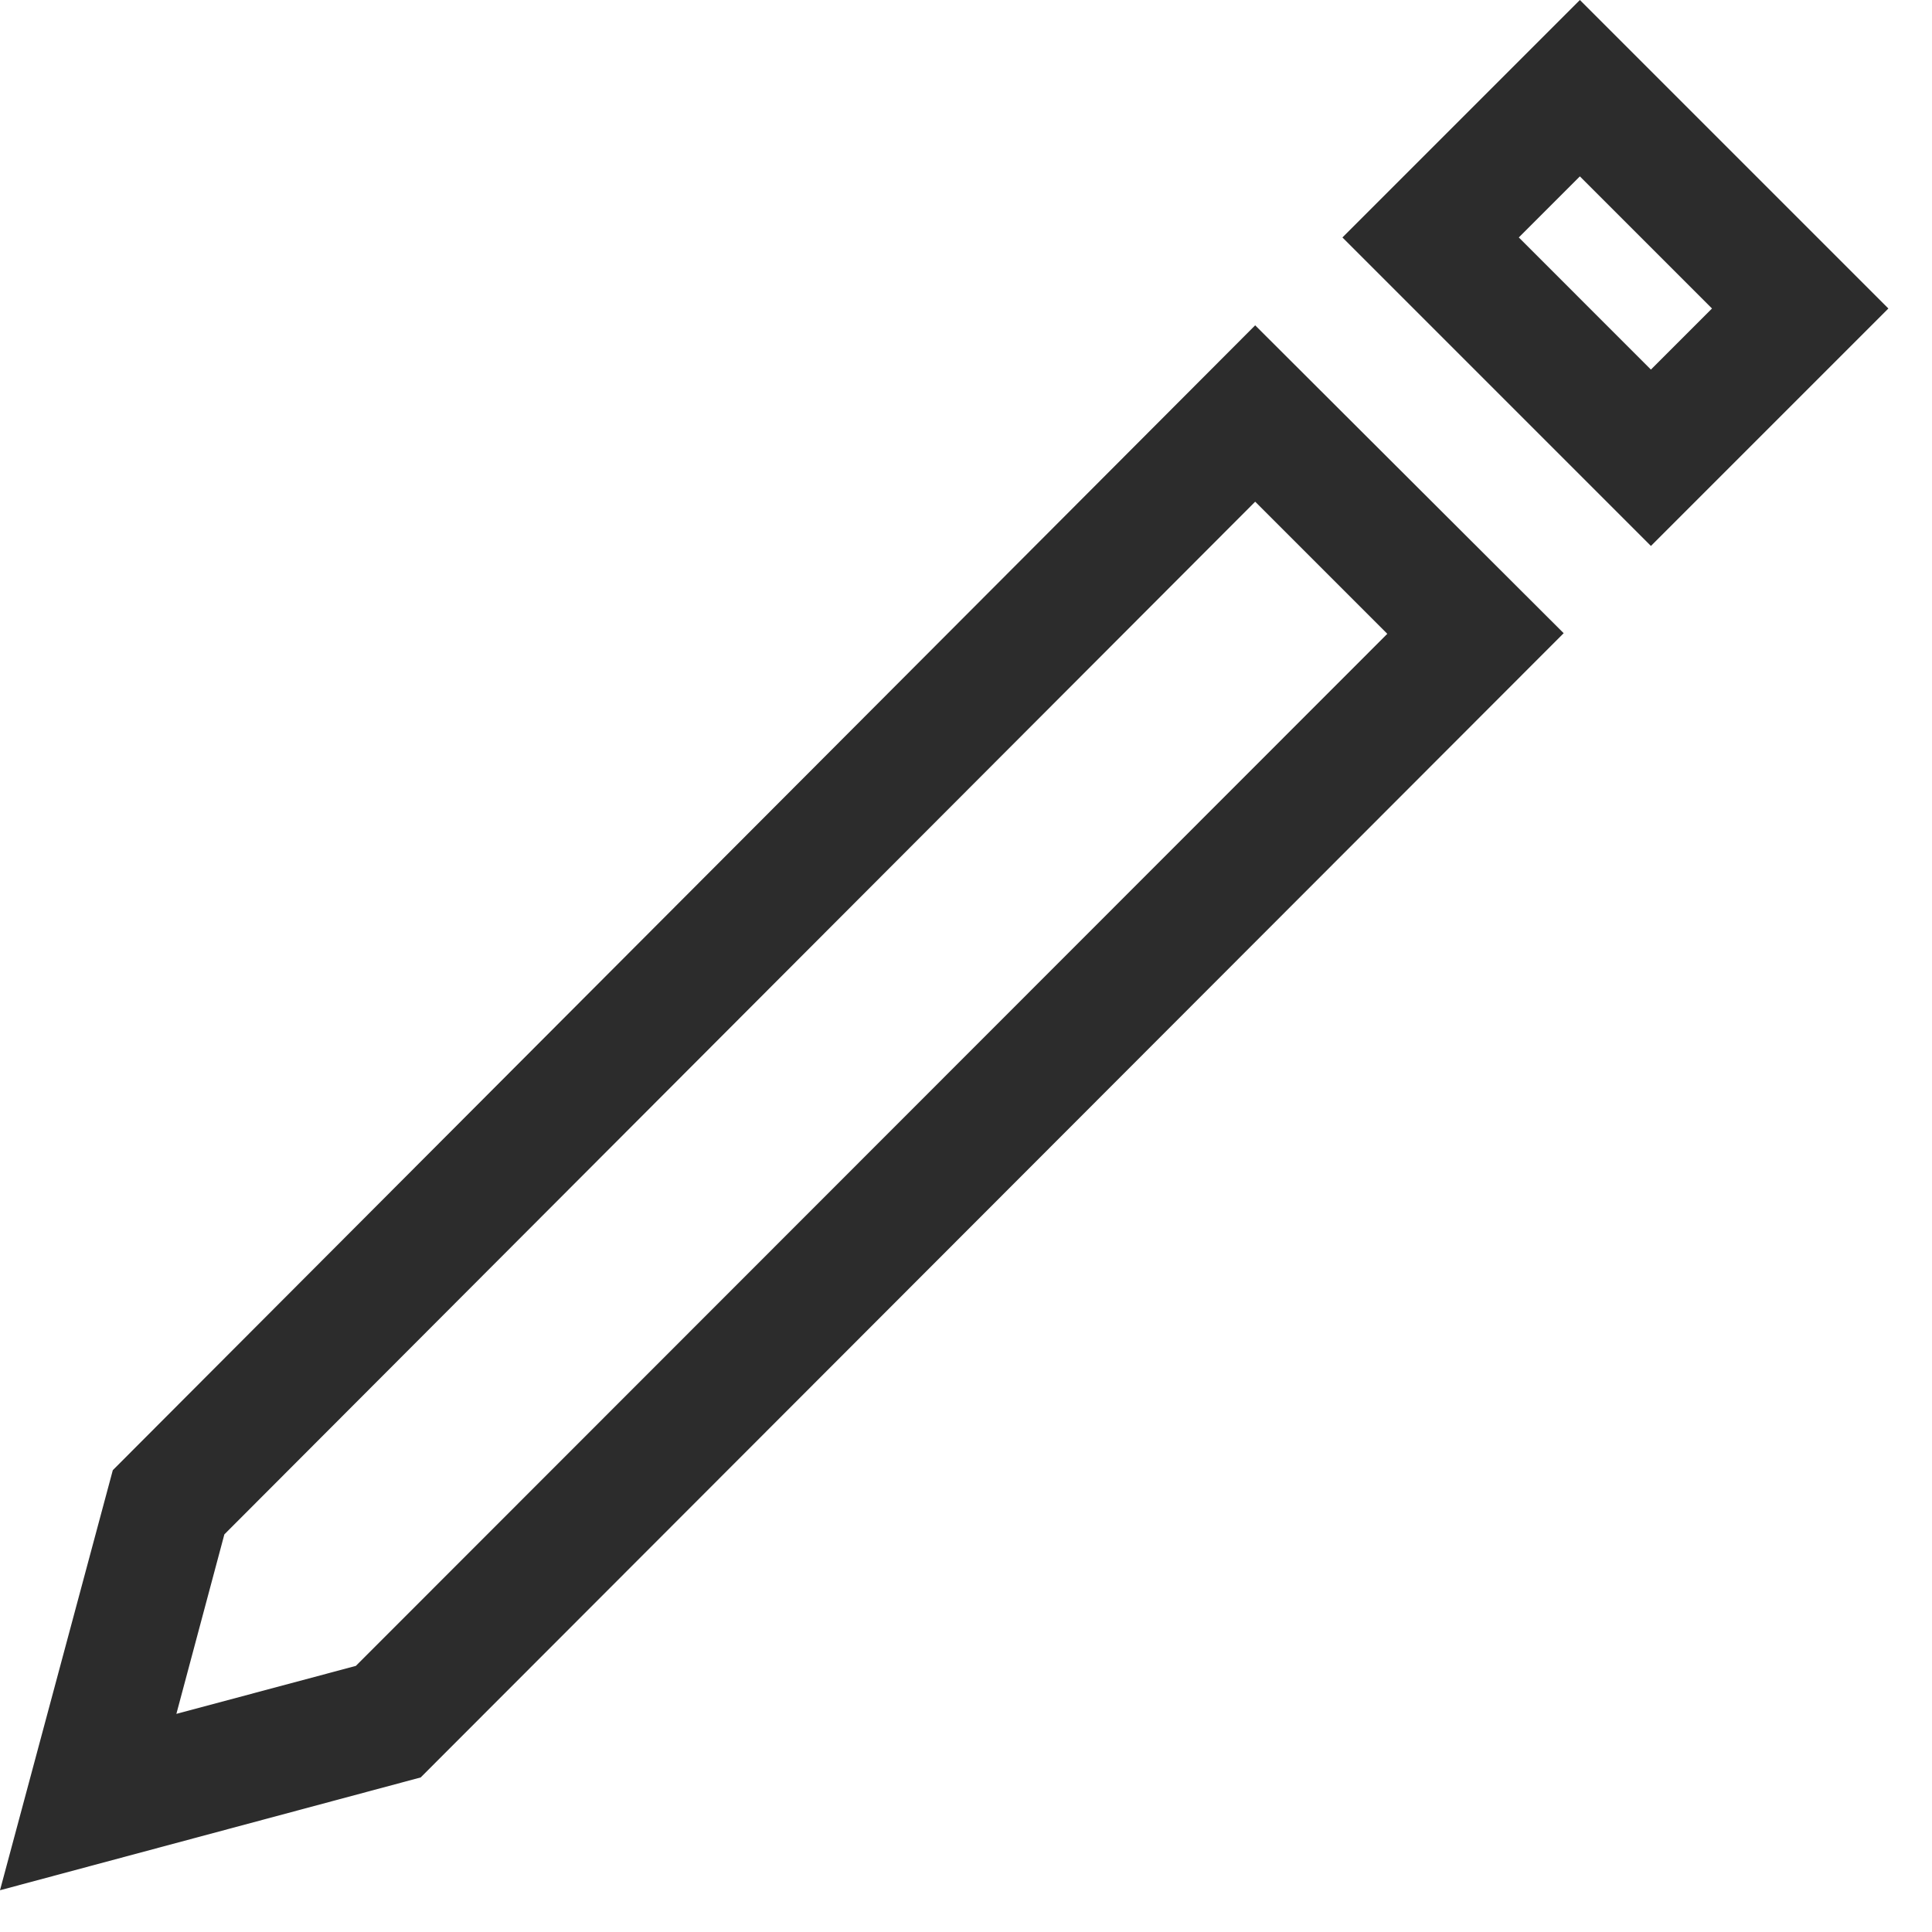
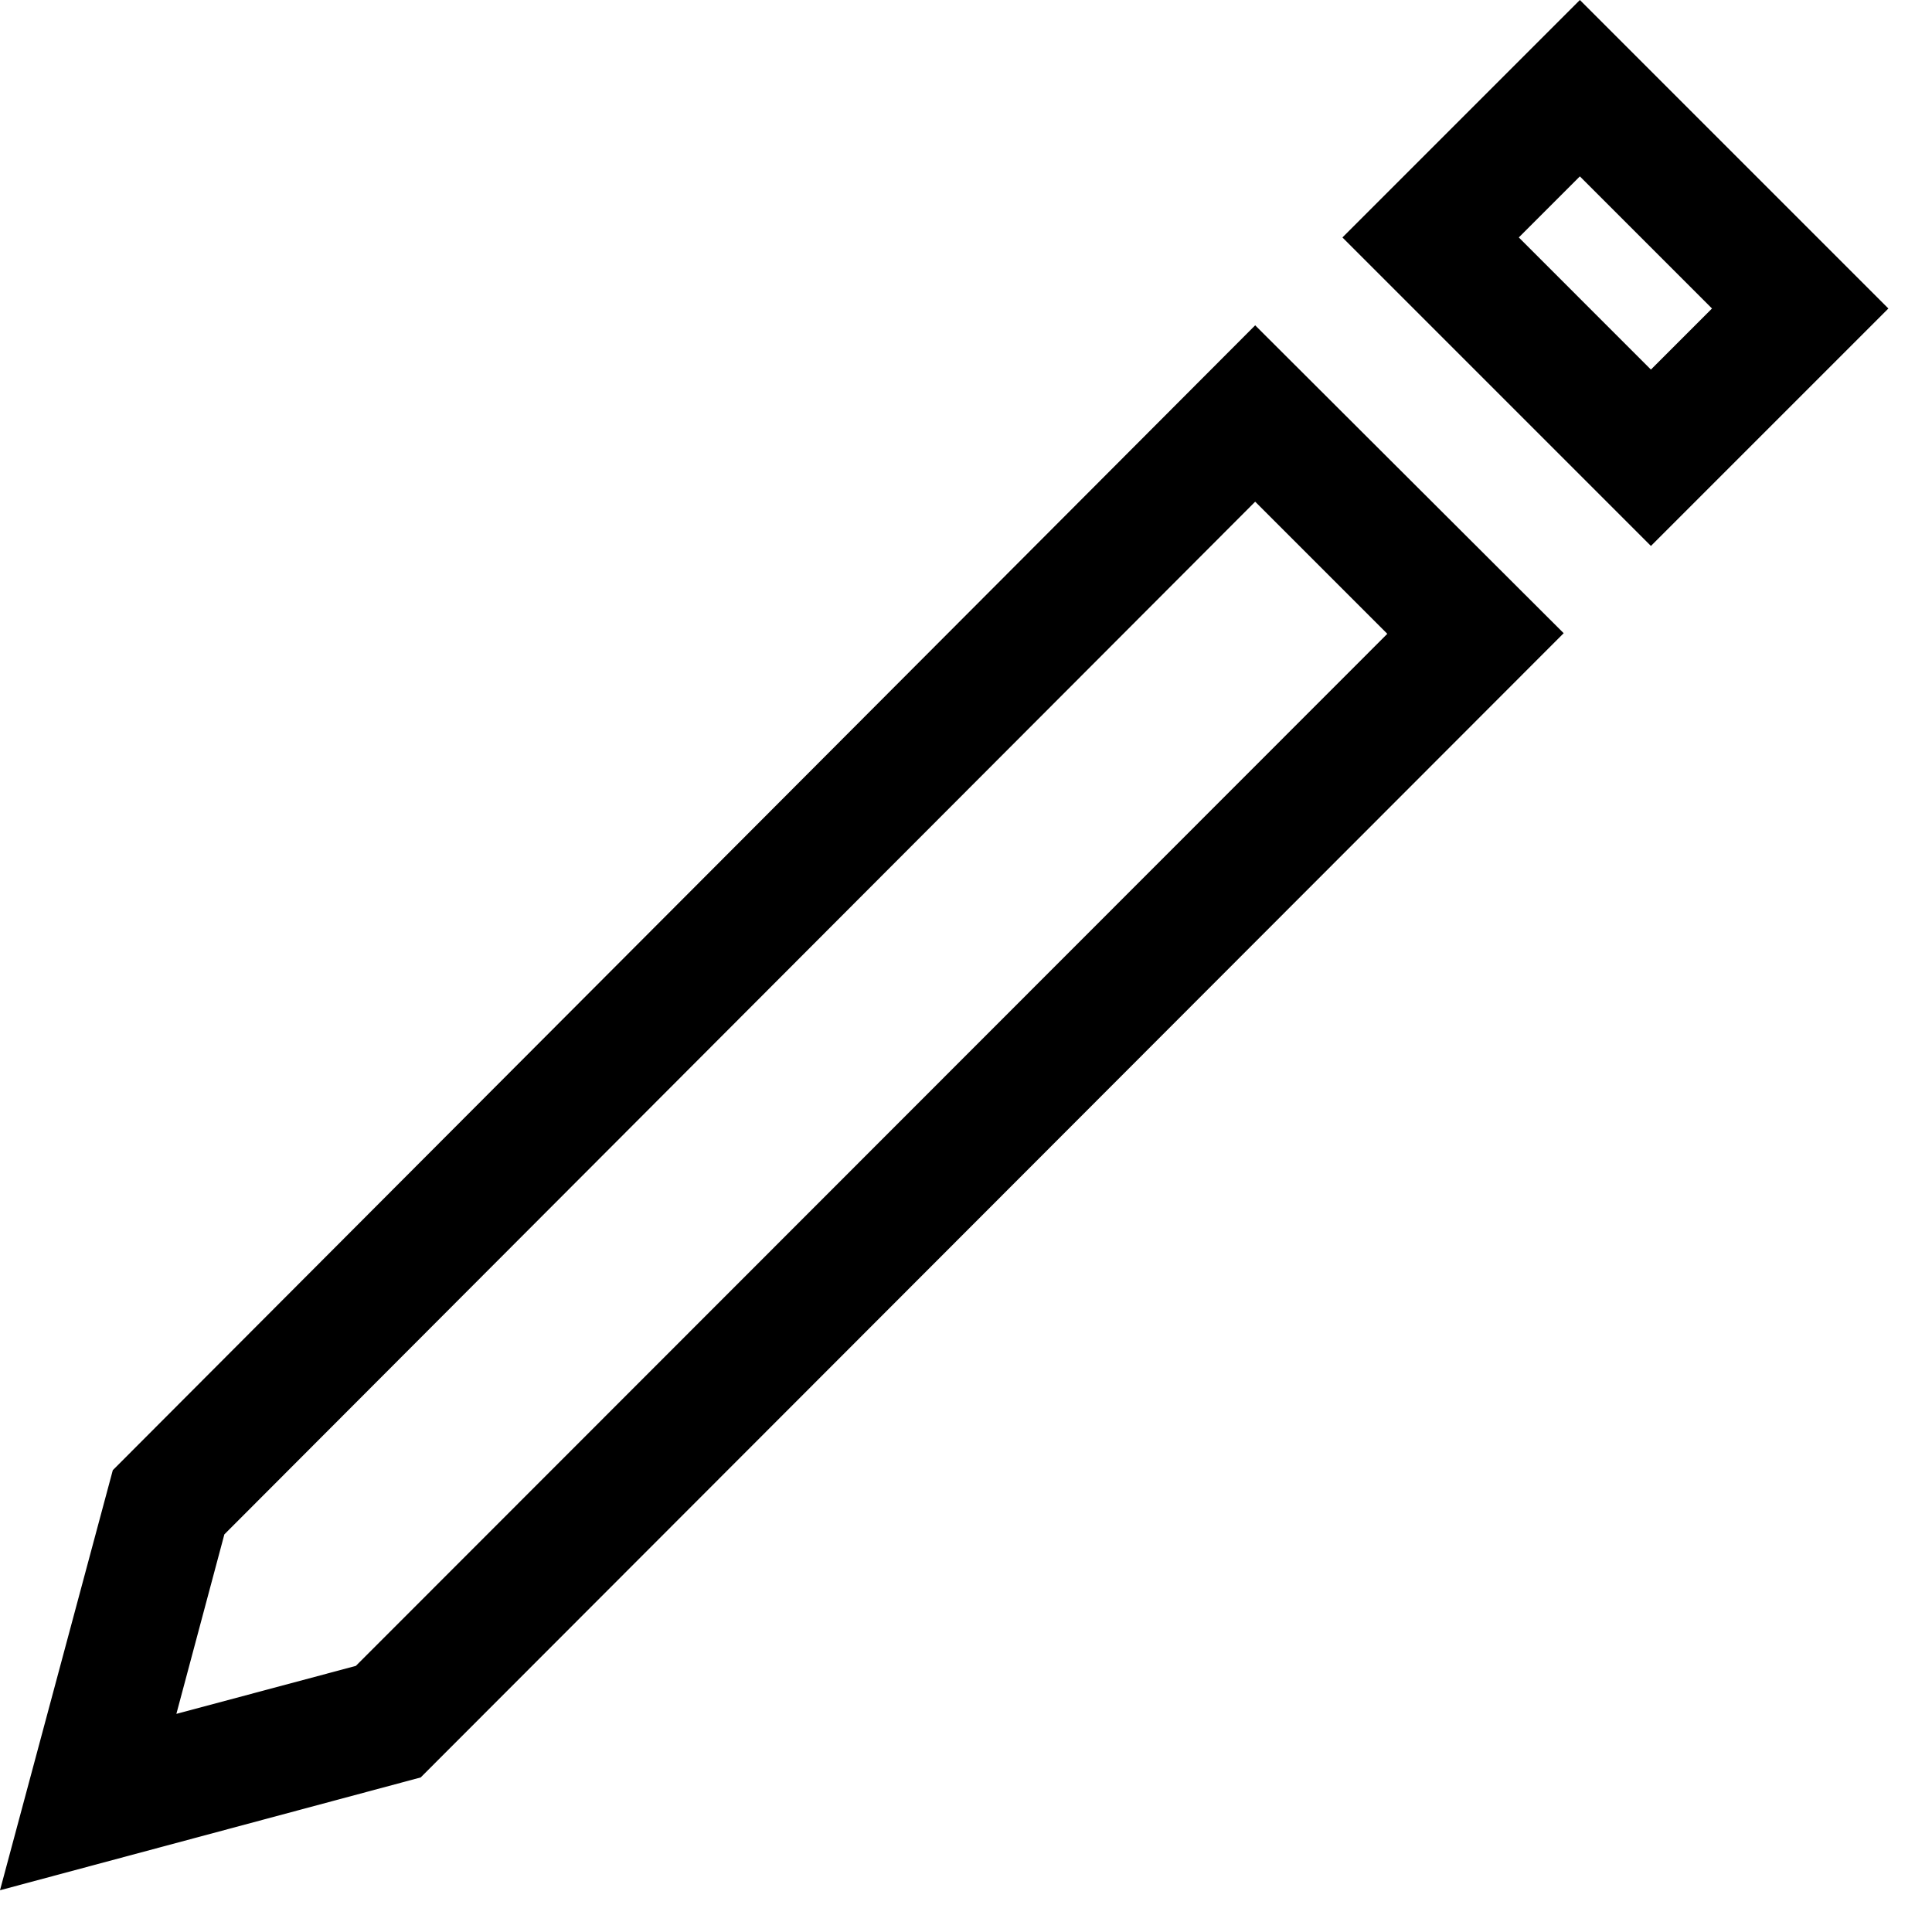
- <svg xmlns="http://www.w3.org/2000/svg" viewBox="0 0 31 31" fill="#2C2C2C">
+ <svg xmlns="http://www.w3.org/2000/svg" viewBox="0 0 31 31">
  <path d="M25.35 2.83L27.47 4.95L26.49 5.93L24.37 3.81L25.35 2.83ZM25.35 0L21.54 3.81L26.49 8.76L30.3 4.95L25.35 0Z" />
  <path d="M20.14 8.05L22.26 10.17L5.71 26.73L2.83 27.5L3.6 24.62L20.14 8.05ZM20.14 5.22L1.81 23.59L0 30.33L6.75 28.52L25.09 10.16L20.14 5.22Z" />
</svg>
